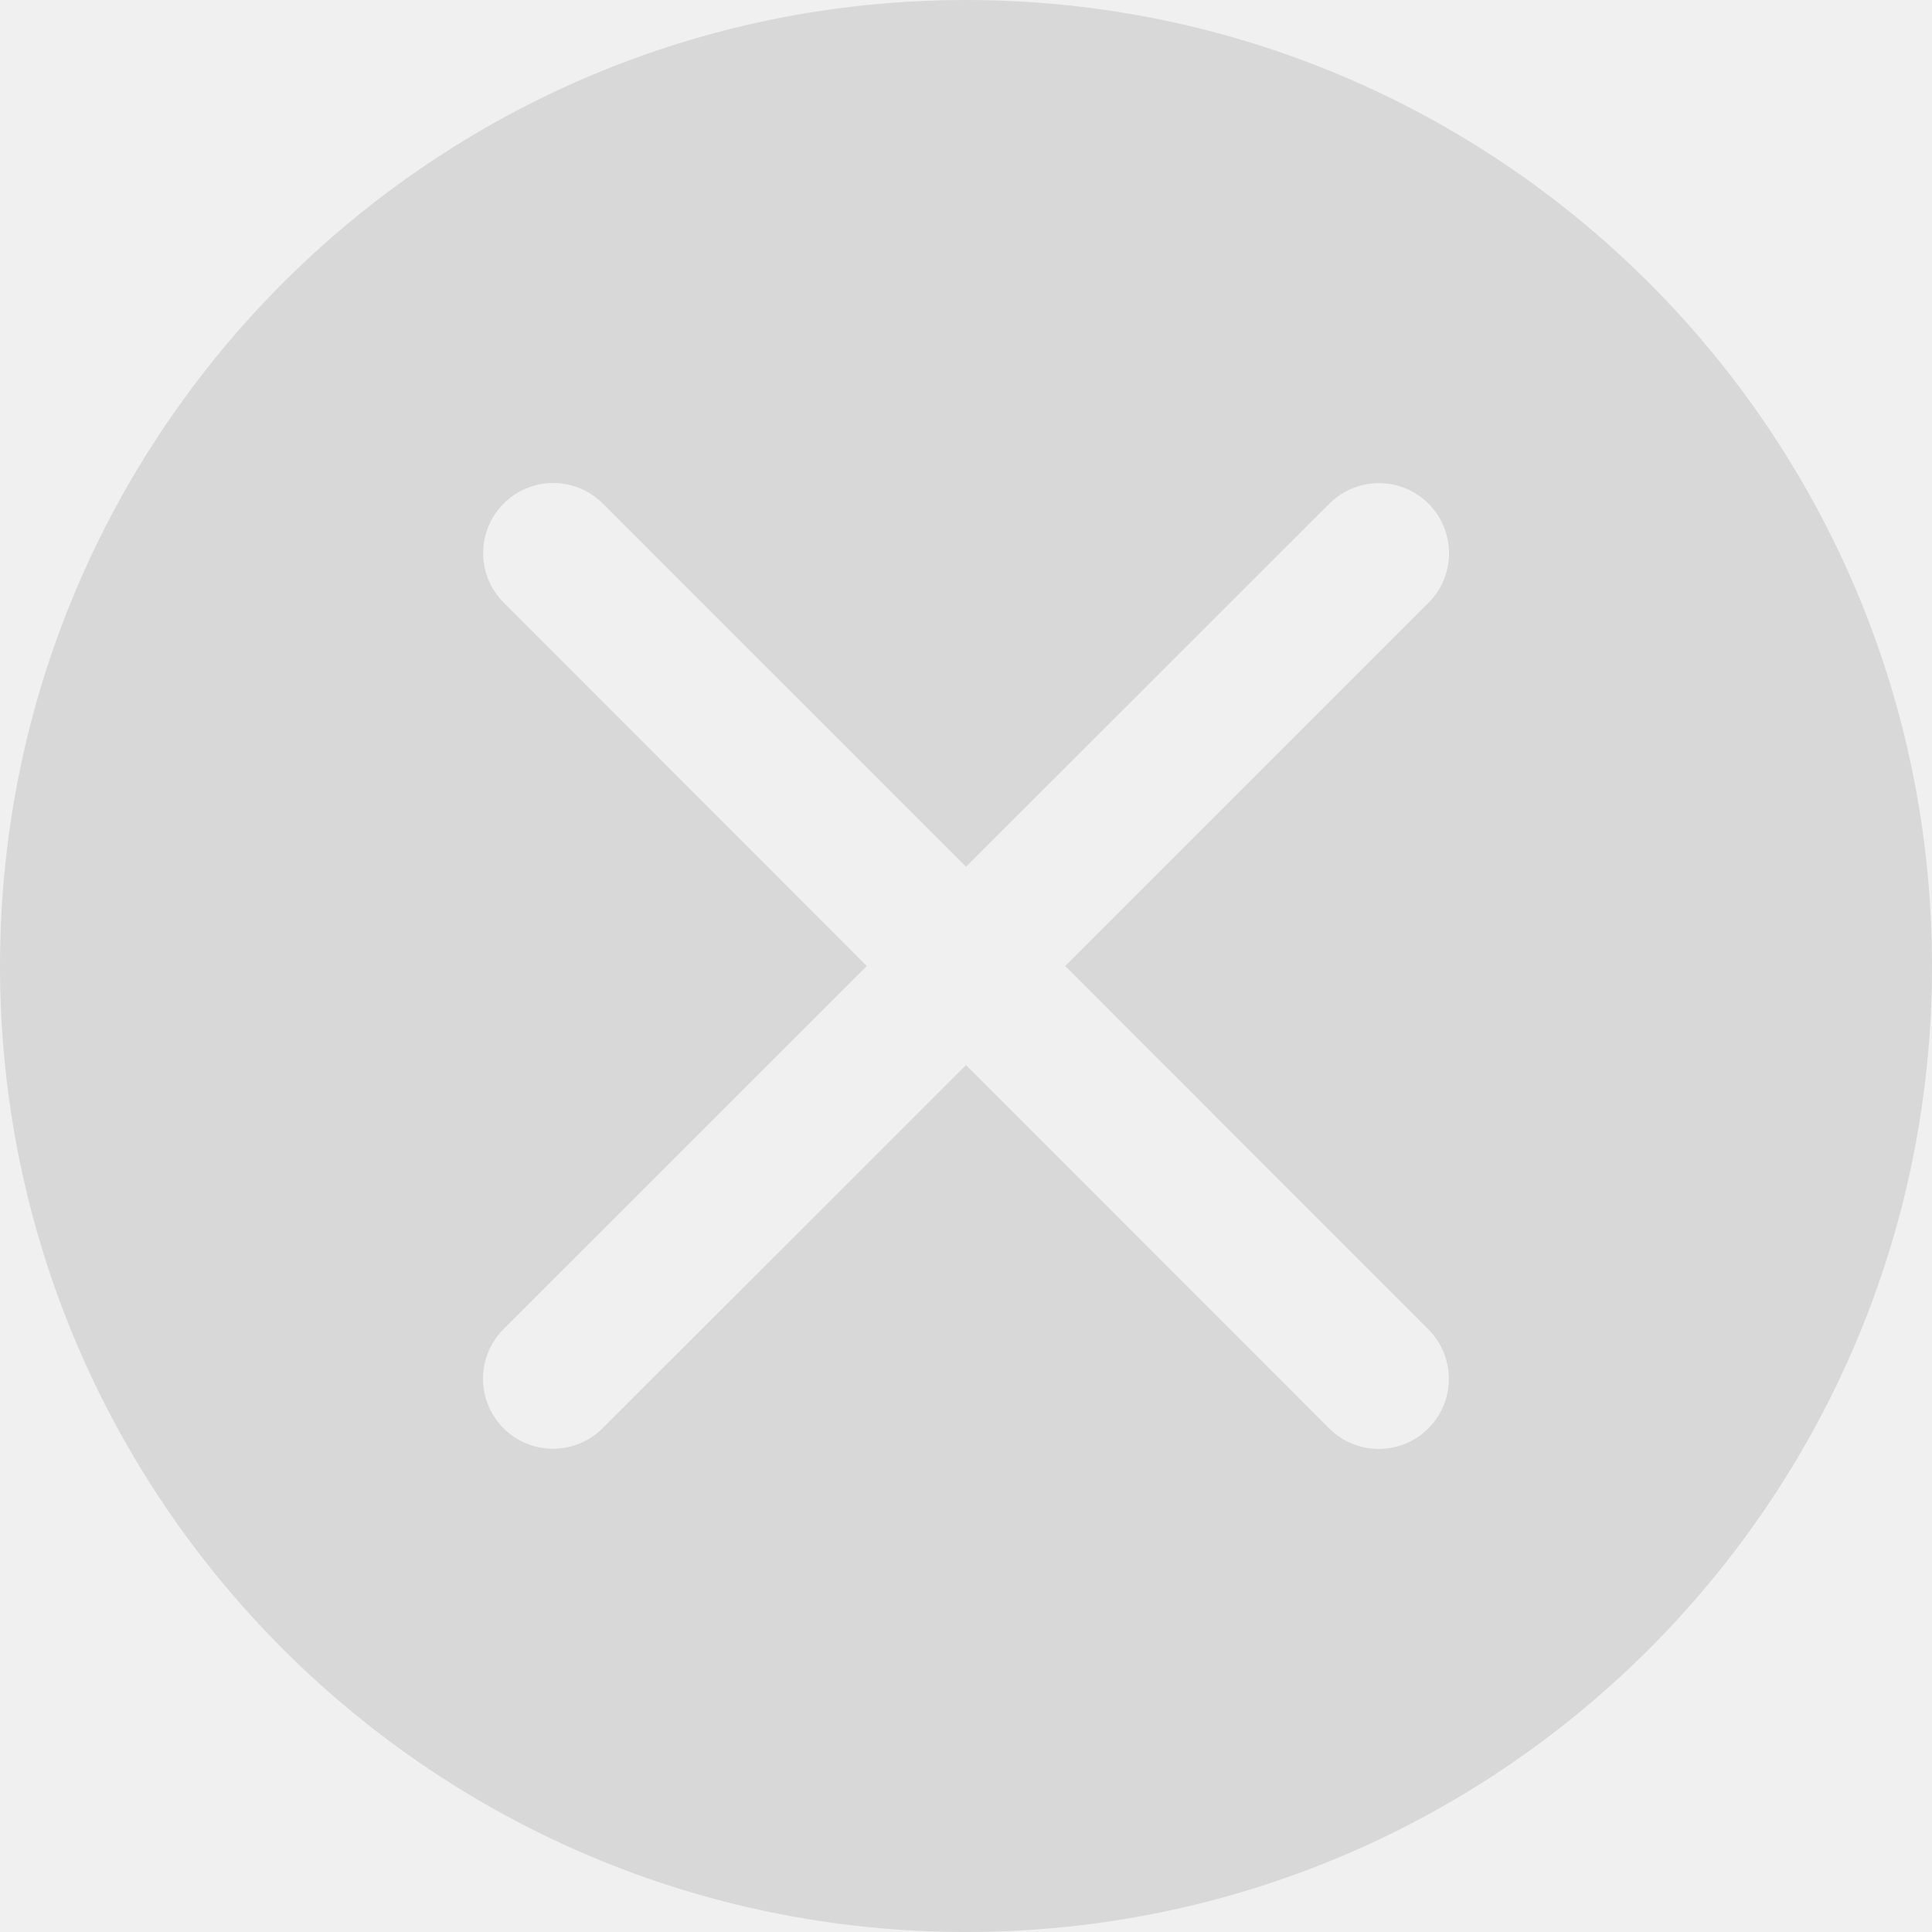
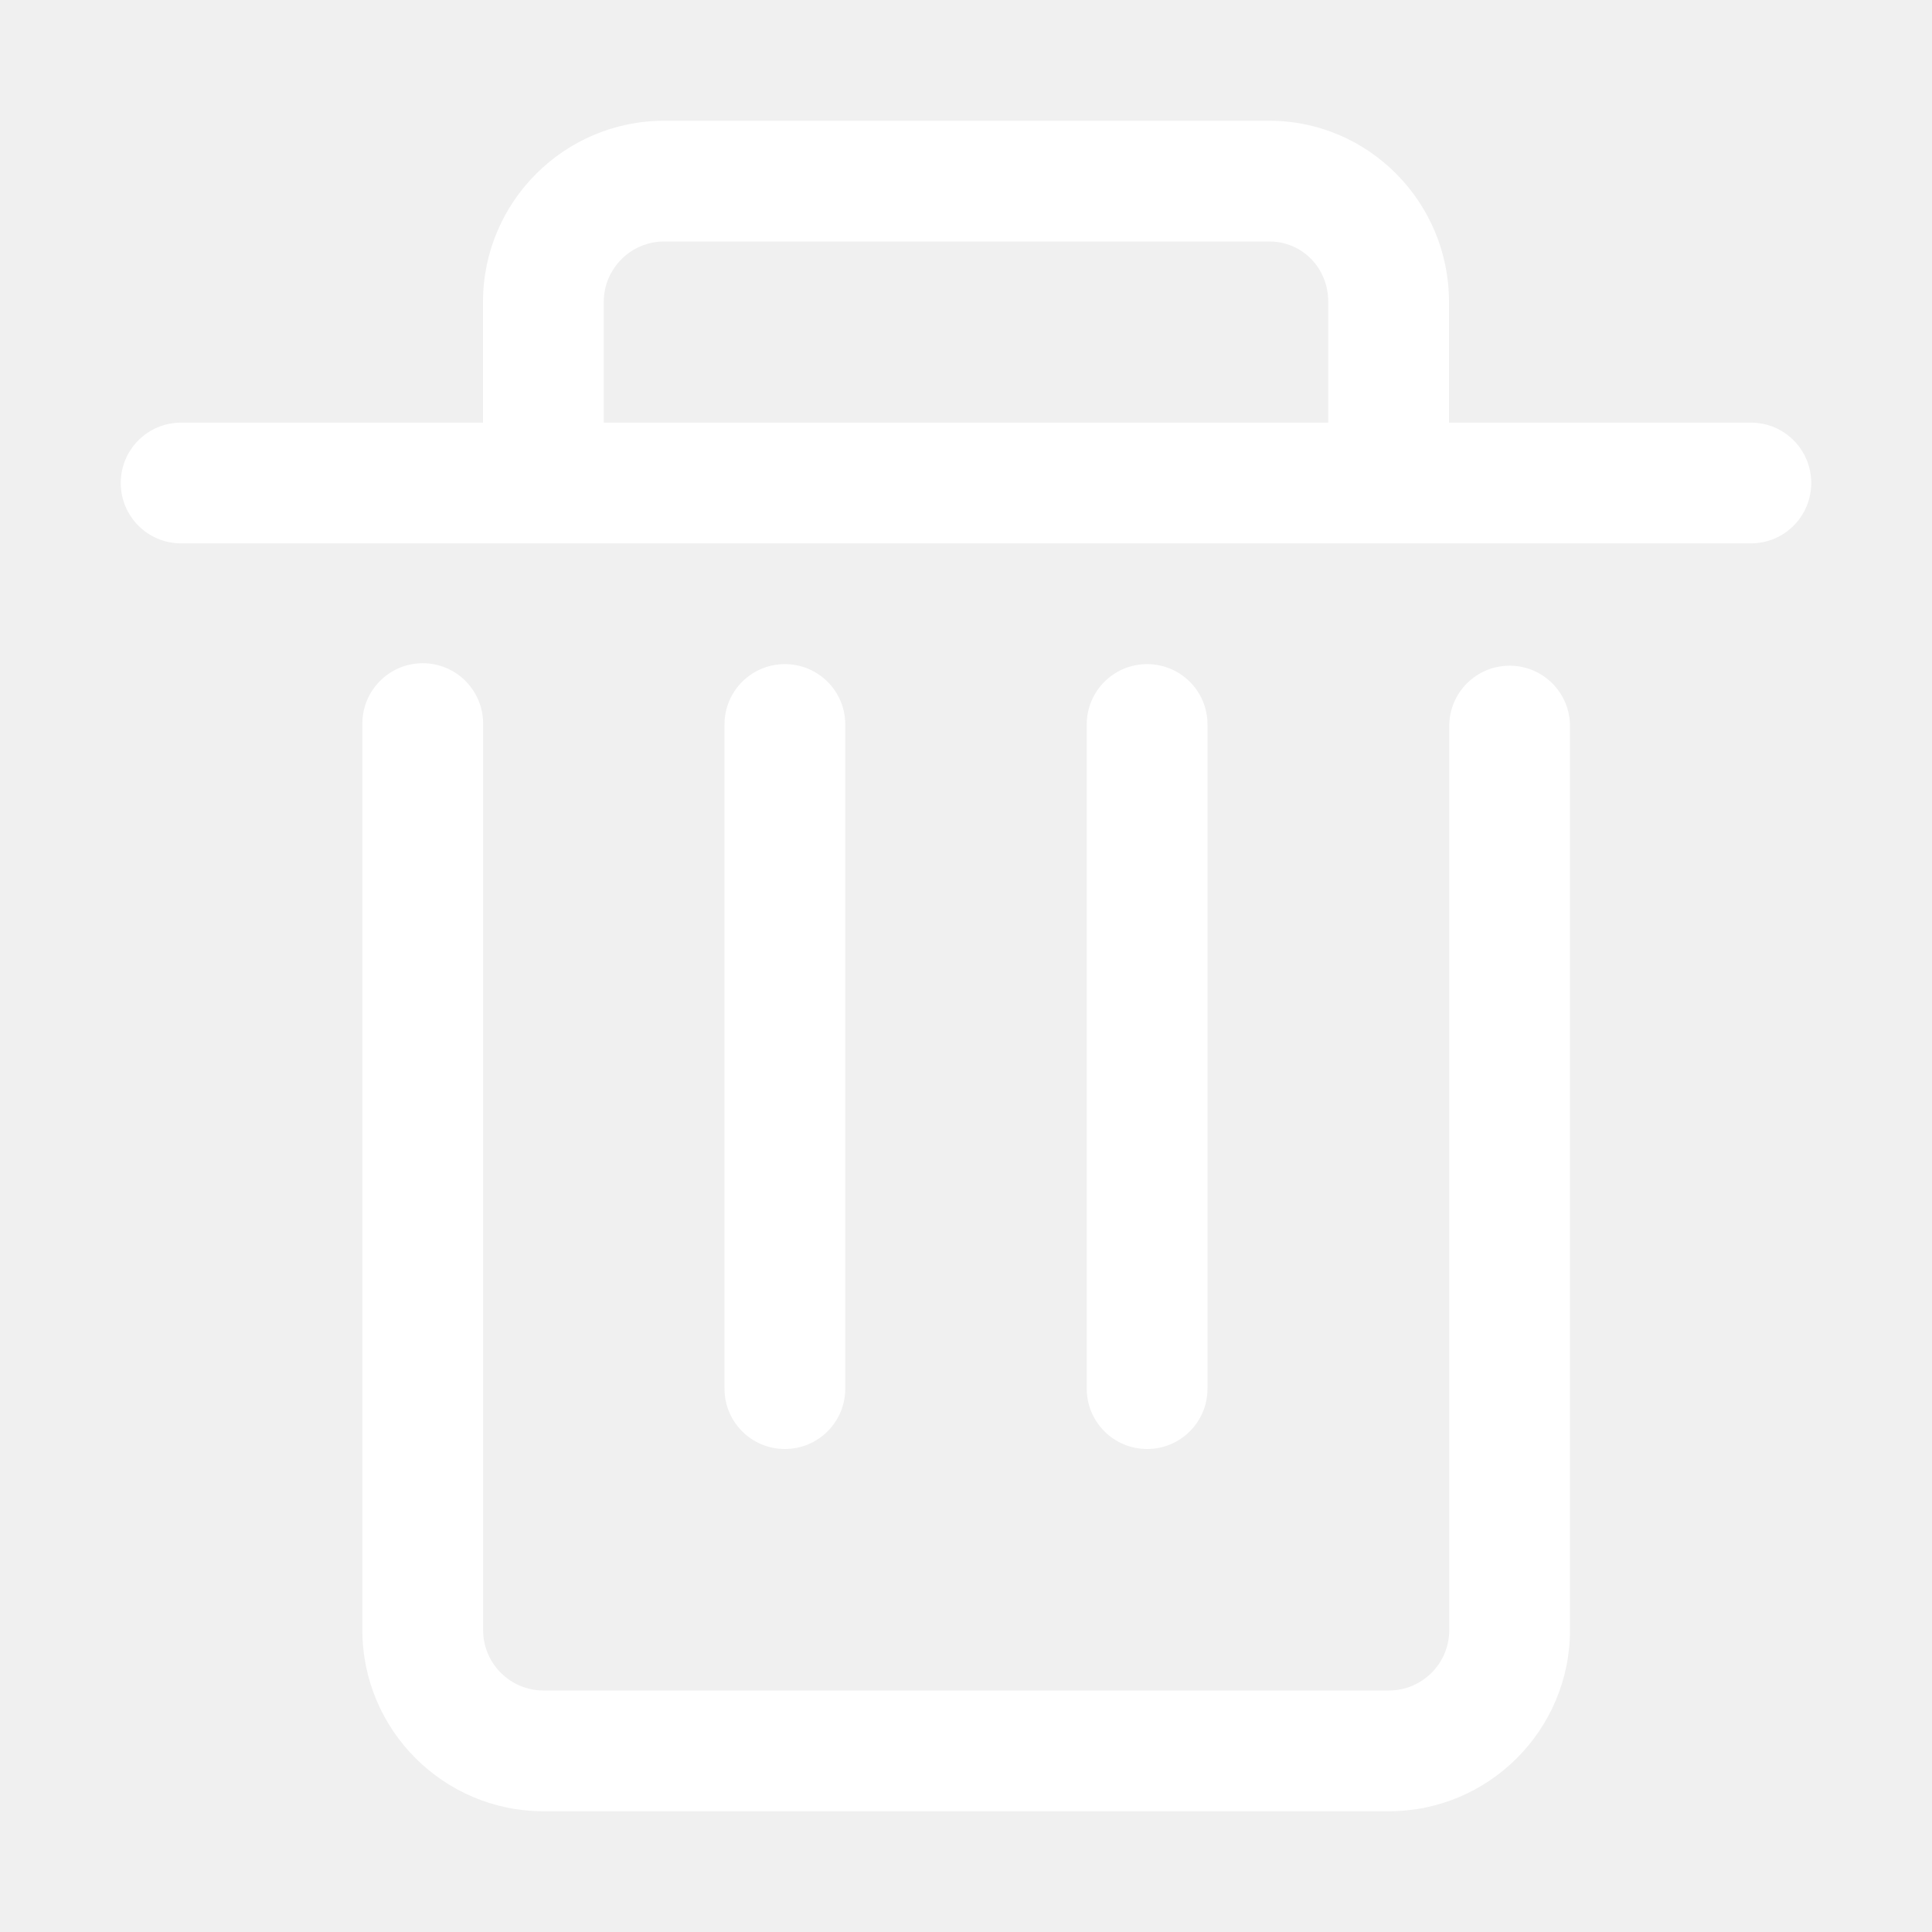
- <svg xmlns="http://www.w3.org/2000/svg" t="1598856904301" class="icon" viewBox="0 0 1024 1024" version="1.1" p-id="2119" width="200" height="200">
+ <svg xmlns="http://www.w3.org/2000/svg" t="1599550909548" class="icon" viewBox="0 0 1024 1024" version="1.1" p-id="21025" width="200" height="200">
  <defs>
    <style type="text/css" />
  </defs>
-   <path d="M512 1024C229.216 1024 0 794.784 0 512S229.216 0 512 0s512 229.216 512 512-229.216 512-512 512z m0-564.576L319.488 266.88a37.12 37.12 0 0 0-52.512 52.512L459.424 512 266.88 704.48a37.12 37.12 0 1 0 52.512 52.512L512 564.512l192.512 192.576a37.12 37.12 0 1 0 52.512-52.544L564.576 512l192.544-192.512a37.12 37.12 0 1 0-52.512-52.544L512 459.392v0.032z" fill="#D8D8D8" p-id="2120" />
+   <path d="M608 768c-17.696 0-32-14.304-32-32L576 384c0-17.696 14.304-32 32-32s32 14.304 32 32l0 352C640 753.696 625.696 768 608 768zM416 768c-17.696 0-32-14.304-32-32L384 384c0-17.696 14.304-32 32-32s32 14.304 32 32l0 352C448 753.696 433.696 768 416 768zM928 224l-160 0L768 160c0-52.928-42.72-96-95.264-96L352 64C299.072 64 256 107.072 256 160l0 64L96 224C78.304 224 64 238.304 64 256s14.304 32 32 32l832 0c17.696 0 32-14.304 32-32S945.696 224 928 224zM320 160c0-17.632 14.368-32 32-32l320.736 0C690.272 128 704 142.048 704 160l0 64L320 224 320 160zM736.128 960 288.064 960c-52.928 0-96-43.072-96-96L192.064 383.52c0-17.664 14.336-32 32-32s32 14.336 32 32L256.064 864c0 17.664 14.368 32 32 32l448.064 0c17.664 0 32-14.336 32-32L768.128 384.832c0-17.664 14.304-32 32-32s32 14.336 32 32L832.128 864C832.128 916.928 789.056 960 736.128 960z" p-id="21026" fill="#ffffff" />
</svg>
